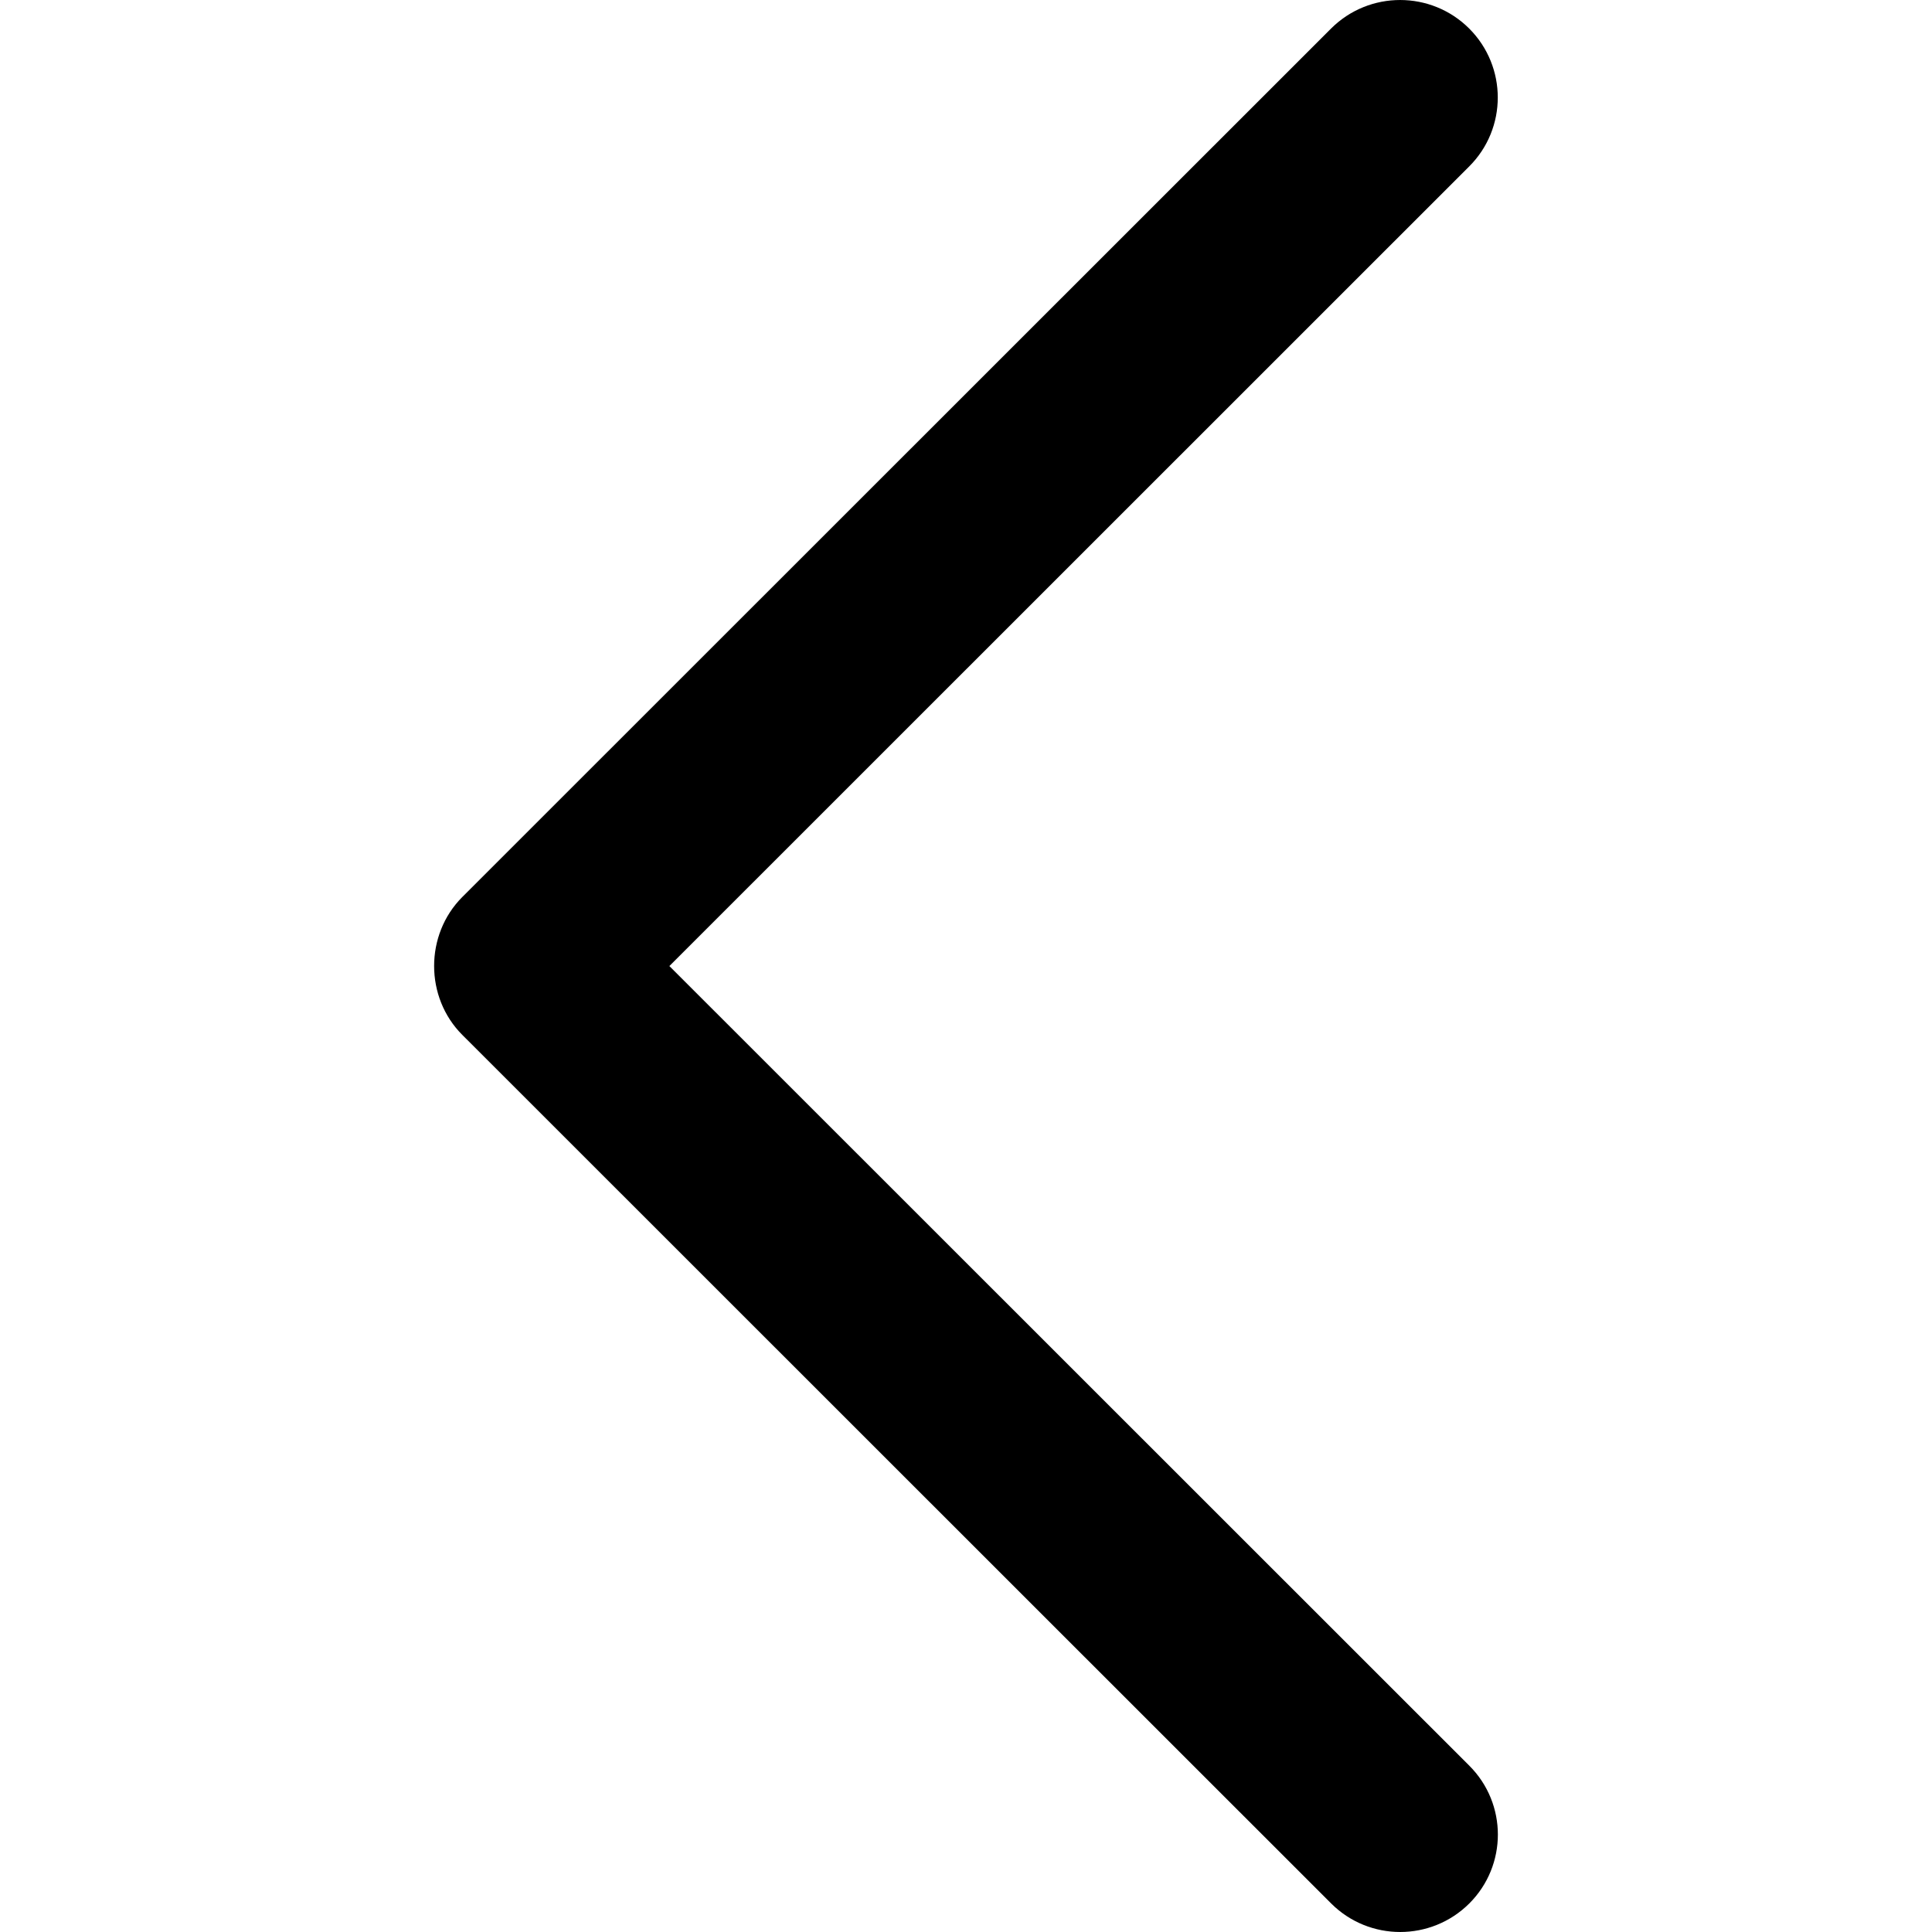
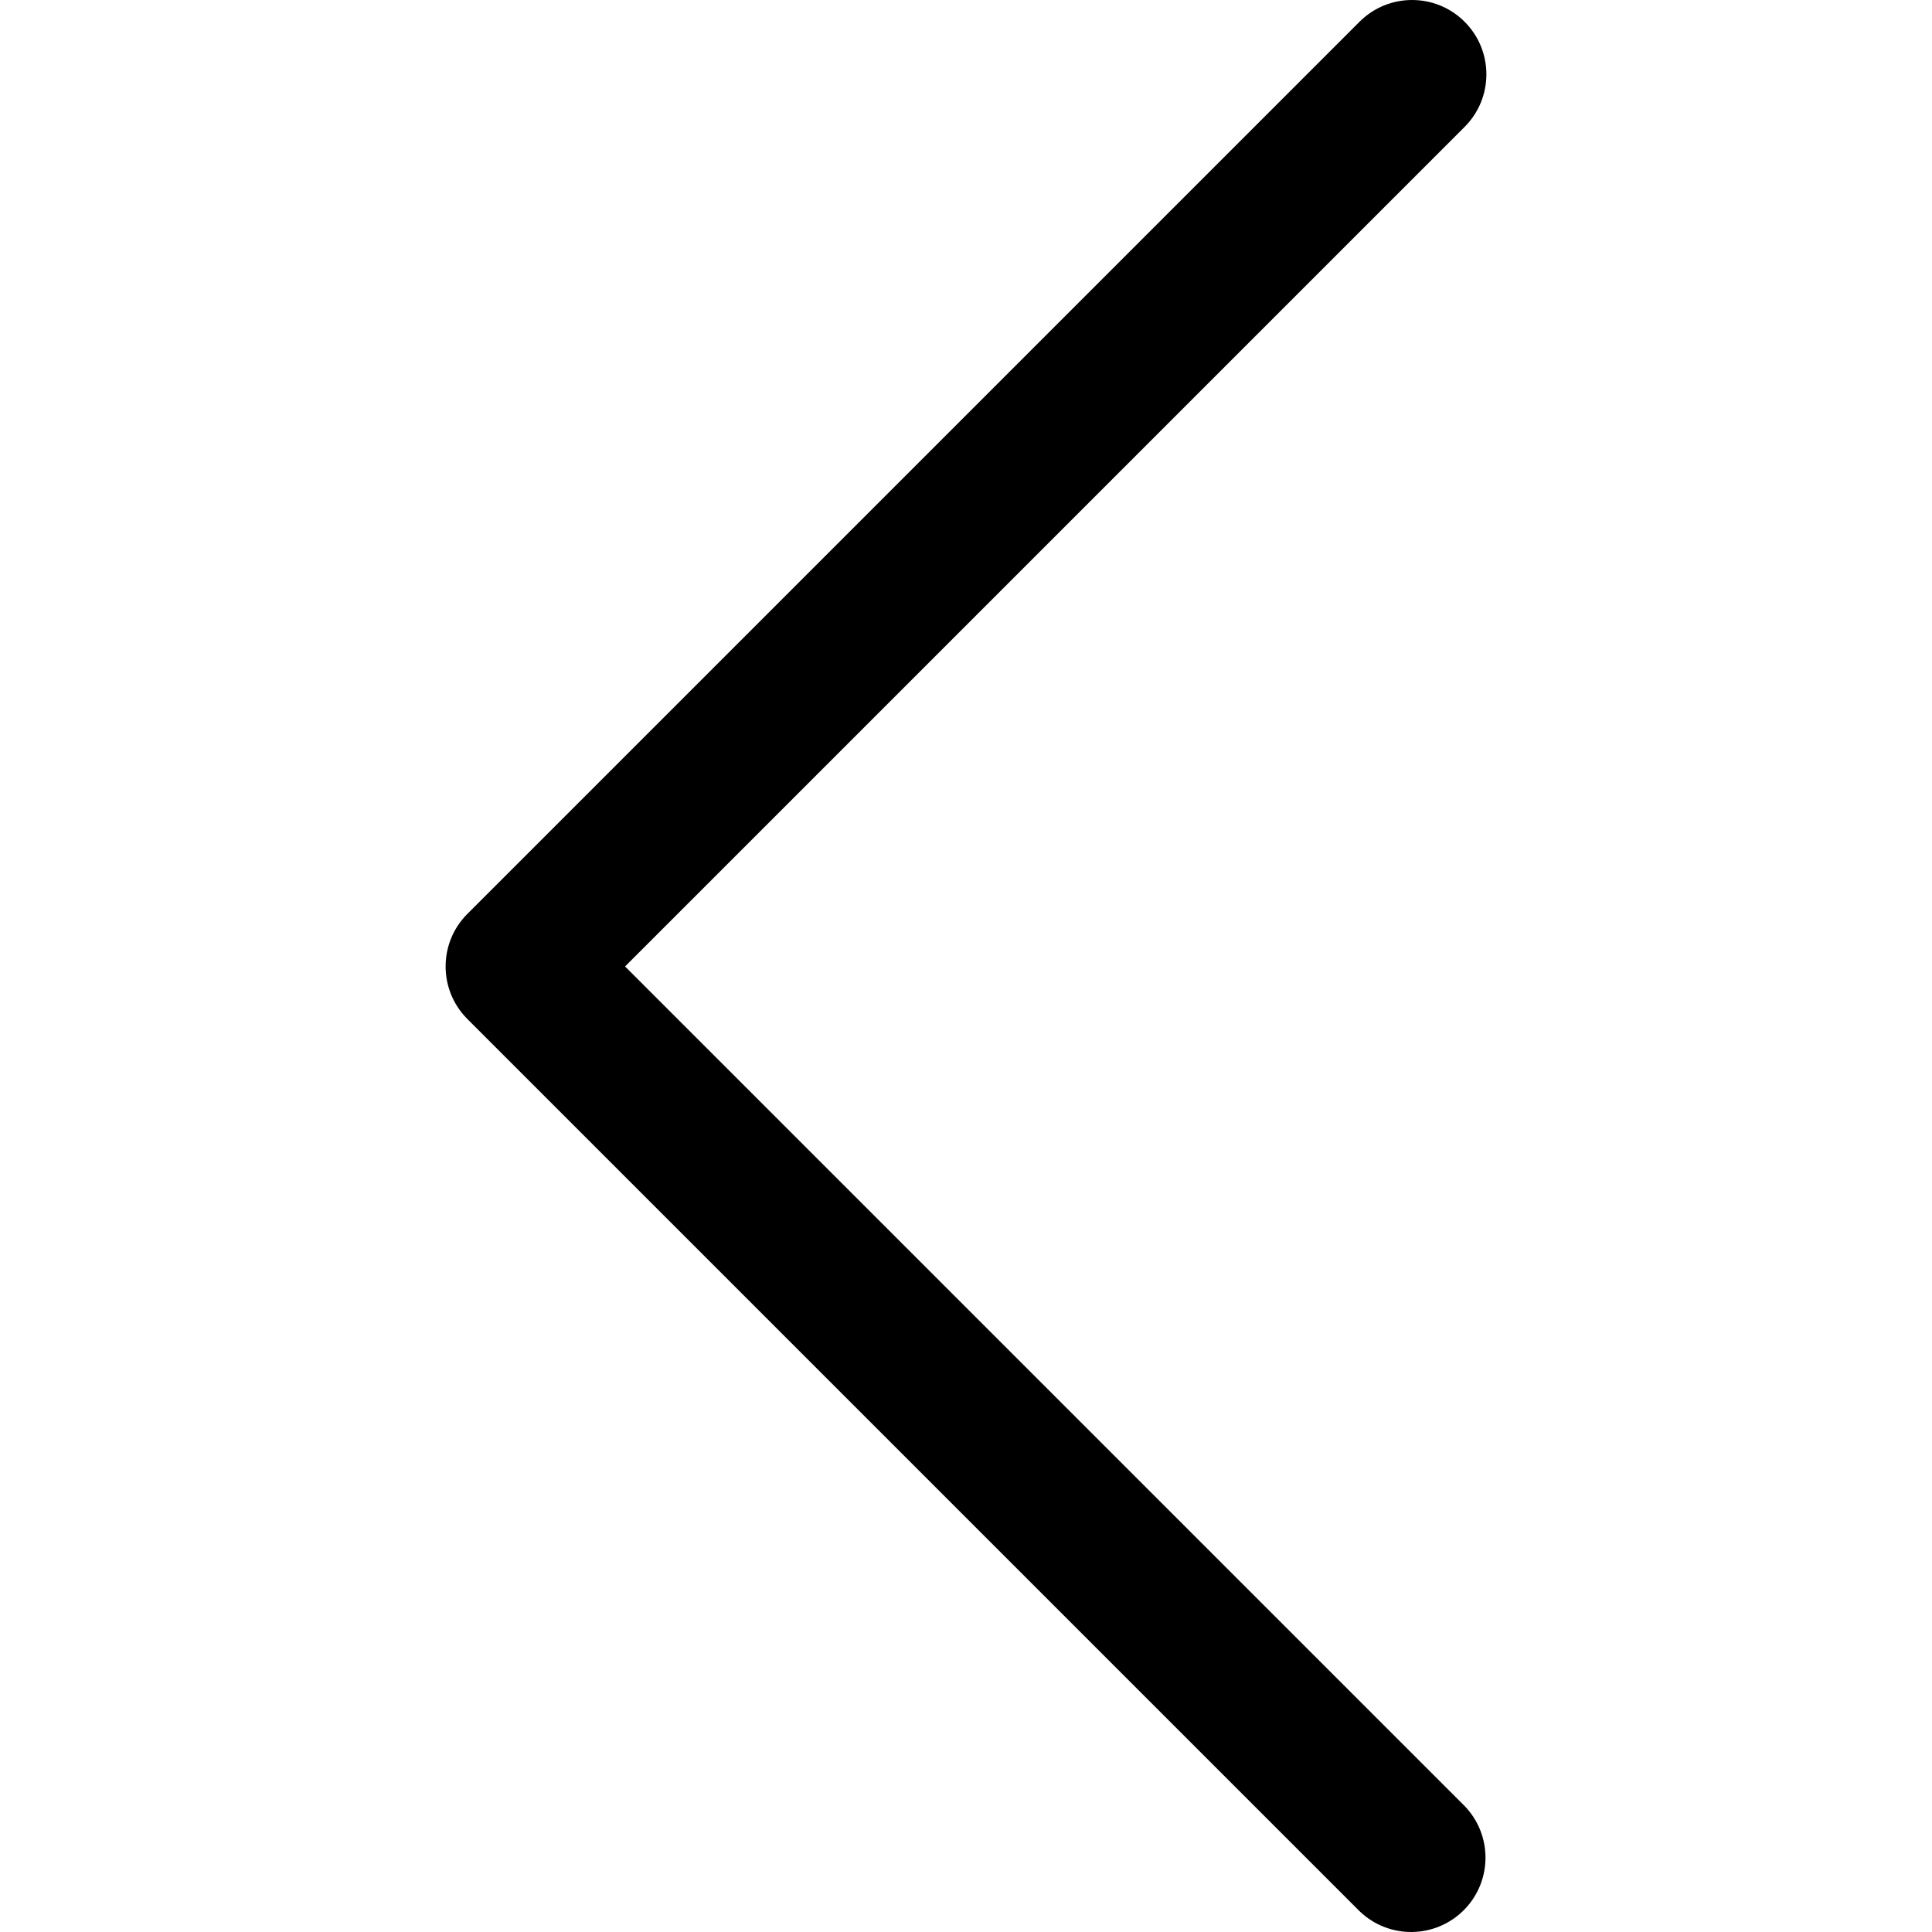
- <svg xmlns="http://www.w3.org/2000/svg" version="1.1" id="Capa_1" x="0px" y="0px" viewBox="0 0 240.823 240.823" style="enable-background:new 0 0 240.823 240.823;" xml:space="preserve">
+ <svg xmlns="http://www.w3.org/2000/svg" version="1.1" id="Capa_1" x="0px" y="0px" viewBox="0 0 443.52 443.52" style="enable-background:new 0 0 443.52 443.52;" xml:space="preserve">
  <g>
-     <path id="Chevron_Right" d="M57.633,129.007L165.93,237.268c4.752,4.74,12.451,4.74,17.215,0c4.752-4.74,4.752-12.439,0-17.179   l-99.707-99.671l99.695-99.671c4.752-4.74,4.752-12.439,0-17.191c-4.752-4.74-12.463-4.74-17.215,0L57.621,111.816   C52.942,116.507,52.942,124.327,57.633,129.007z" />
    <g>
- 	</g>
-     <g>
- 	</g>
-     <g>
- 	</g>
-     <g>
- 	</g>
-     <g>
- 	</g>
-     <g>
- 	</g>
+       <path d="M143.492,221.863L336.226,29.129c6.663-6.664,6.663-17.468,0-24.132c-6.665-6.662-17.468-6.662-24.132,0l-204.8,204.8    c-6.662,6.664-6.662,17.468,0,24.132l204.8,204.8c6.78,6.548,17.584,6.36,24.132-0.42c6.387-6.614,6.387-17.099,0-23.712    L143.492,221.863z" />
+     </g>
  </g>
-   <g>
- </g>
-   <g>
- </g>
-   <g>
- </g>
-   <g>
- </g>
-   <g>
- </g>
-   <g>
- </g>
-   <g>
- </g>
-   <g>
- </g>
-   <g>
- </g>
-   <g>
- </g>
-   <g>
- </g>
-   <g>
- </g>
-   <g>
- </g>
-   <g>
- </g>
-   <g>
- </g>
</svg>
